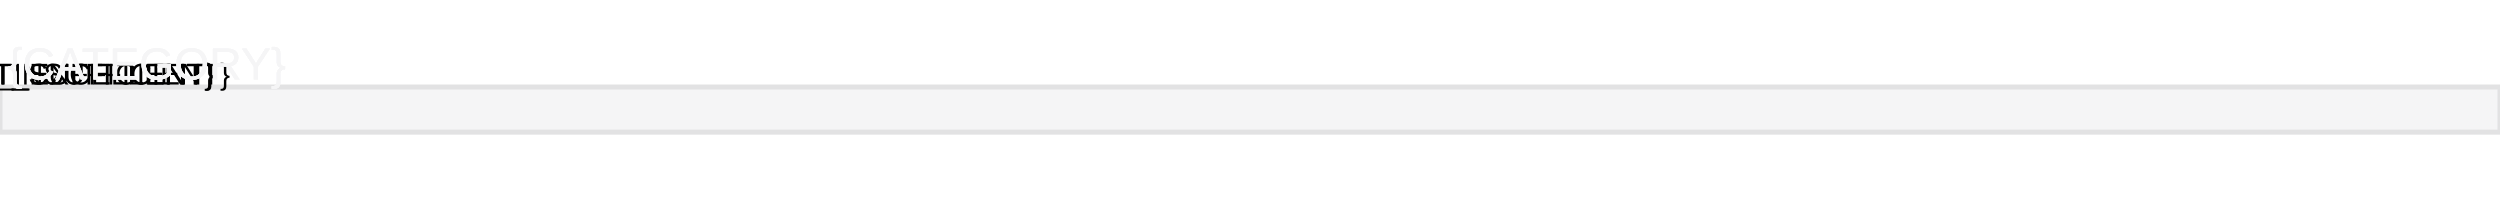
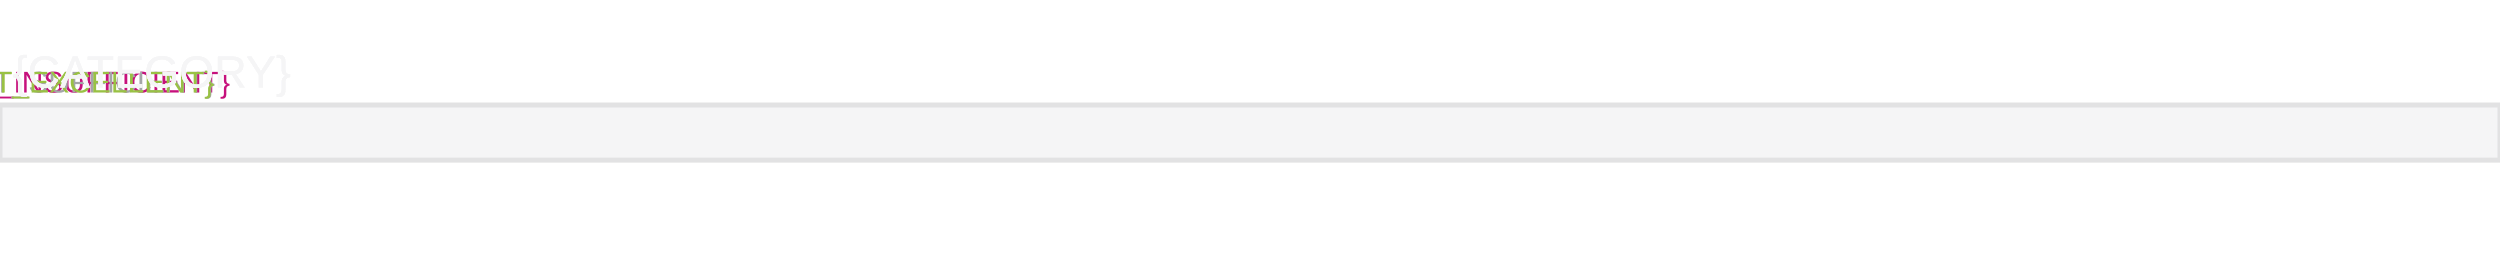
<svg xmlns="http://www.w3.org/2000/svg" version="1.1" baseProfile="full" width="1000" height="{HEIGHT_TOTAL}">
  <g font-family="Arial" font-weight="lighter">
    <rect width="100%" height="100%" fill="#f5f5f6" stroke="#e2e2e3" stroke-width="2" />
    <g transform="translate({INNER_PADDING_LEFT},{INNER_PADDING_TOP})">
      <g transform="translate(0,{LEGEND_POS_TOP})" font-size="12">
-         <g transform="translate(0,-1)" text-anchor="middle">
-           <text x="{LEGEND_TEXT_POS_H_INSUFFICIENT}" y="{LEGEND_POS_V}">{LEGEND_TEXT_INSUFFICIENT}</text>
-           <text x="{LEGEND_TEXT_POS_H_SUFFICIENT}" y="{LEGEND_POS_V}">{LEGEND_TEXT_SUFFICIENT}</text>
-           <text x="{LEGEND_TEXT_POS_H_EXCELLENT}" y="{LEGEND_POS_V}">{LEGEND_TEXT_EXCELLENT}</text>
+         <g transform="translate(0,-5)" text-anchor="middle">
+           <text x="{LEGEND_TEXT_POS_H_INSUFFICIENT}" y="{LEGEND_POS_V}" fill="#c6117c">{LEGEND_TEXT_INSUFFICIENT}</text>
+           <text x="{LEGEND_TEXT_POS_H_SUFFICIENT}" y="{LEGEND_POS_V}" fill="#a4a6a8">{LEGEND_TEXT_SUFFICIENT}</text>
+           <text x="{LEGEND_TEXT_POS_H_EXCELLENT}" y="{LEGEND_POS_V}" fill="#99c144">{LEGEND_TEXT_EXCELLENT}</text>
        </g>
        <rect x="0" y="{LEGEND_POS_V}" width="{LEGEND_WIDTH_INSUFFICIENT}" height="{LEGEND_HEIGHT}" fill="#c6117c" />
        <rect x="{LEGEND_POS_SUFFICIENT}" y="{LEGEND_POS_V}" width="{LEGEND_WIDTH_SUFFICIENT}" height="{LEGEND_HEIGHT}" fill="#a4a6a8" />
        <rect x="{LEGEND_POS_EXCELLENT}" y="{LEGEND_POS_V}" width="{LEGEND_WIDTH_EXCELLENT}" height="{LEGEND_HEIGHT}" fill="#99c144" />
      </g>
      <g transform="translate(0,{GRAPH_POSITION_V})" font-size="18" text-anchor="start">
        <g transform="translate(0,{CATEGORY_POSITION_V})">
          <g transform="translate(0,{GRAPH_BLOCK_PADDING})">
            <rect x="0" y="0" width="{GRAPH_WIDTH_ACHIEVED}" height="{GRAPH_ROW_HEIGHT}" fill="#99c144" />
-             <g transform="translate(3,-3)">
+             <g transform="translate(5,-7)">
              <text x="0" y="{GRAPH_ROW_HEIGHT}" fill="#f5f5f6">{CATEGORY}</text>
            </g>
            <rect x="{GRAPH_POS_FILL}" y="0" width="{GRAPH_WIDTH_FILL}" height="{GRAPH_ROW_HEIGHT}" fill="#d8d9da" />
          </g>
        </g>
        <g transform="translate(0,{CATEGORY_POSITION_V})">
          <g transform="translate(0,{GRAPH_BLOCK_PADDING})">
            <rect x="0" y="0" width="{GRAPH_WIDTH_ACHIEVED}" height="{GRAPH_ROW_HEIGHT}" fill="#a4a6a8" />
-             <g transform="translate(3,-3)">
+             <g transform="translate(5,-7)">
              <text x="0" y="{GRAPH_ROW_HEIGHT}" text-anchor="start" fill="#f5f5f6">{CATEGORY}</text>
            </g>
            <rect x="{GRAPH_POS_FILL}" y="0" width="{GRAPH_WIDTH_FILL}" height="{GRAPH_ROW_HEIGHT}" fill="#d8d9da" />
          </g>
        </g>
        <g transform="translate(0,{CATEGORY_POSITION_V})">
          <g transform="translate(0,{GRAPH_BLOCK_PADDING})">
            <rect x="0" y="0" width="{GRAPH_WIDTH_ACHIEVED}" height="{GRAPH_ROW_HEIGHT}" fill="#c6117c" />
-             <g transform="translate(3,-3)">
+             <g transform="translate(5,-7)">
              <text x="0" y="{GRAPH_ROW_HEIGHT}" text-anchor="start" fill="#f5f5f6">{CATEGORY}</text>
            </g>
            <rect x="{GRAPH_POS_FILL}" y="0" width="{GRAPH_WIDTH_FILL}" height="{GRAPH_ROW_HEIGHT}" fill="#d8d9da" />
          </g>
        </g>
      </g>
    </g>
  </g>
</svg>
